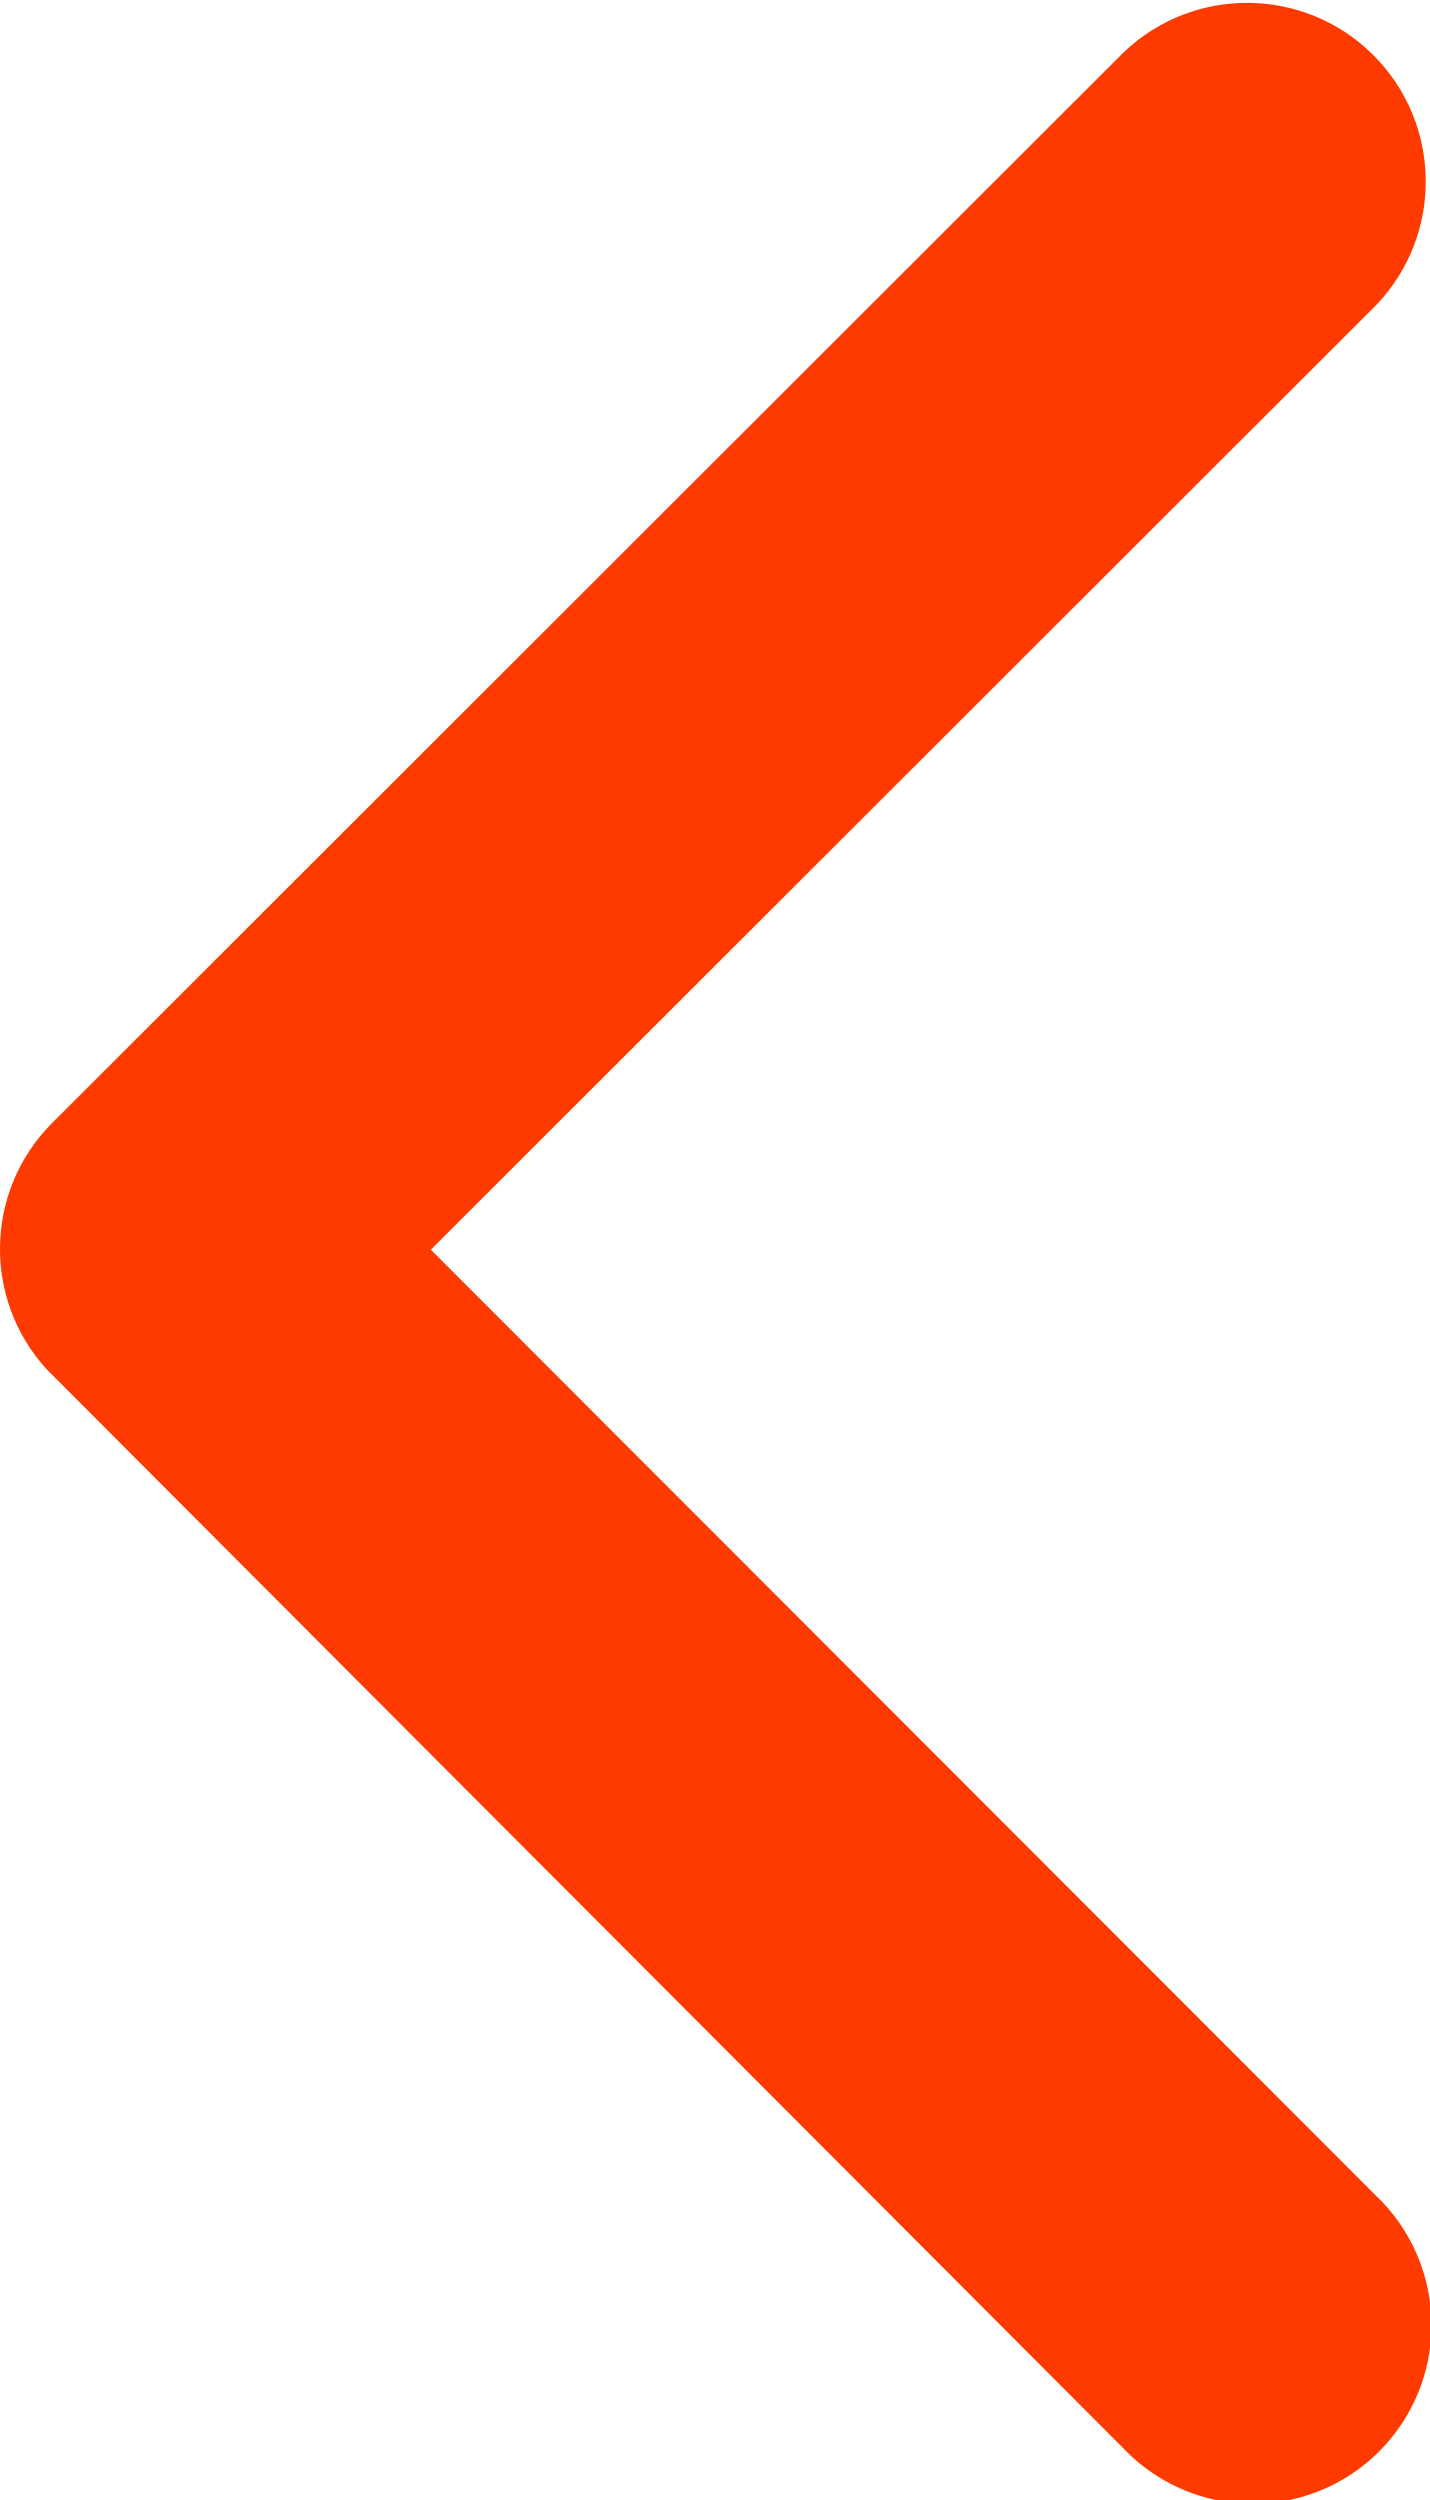
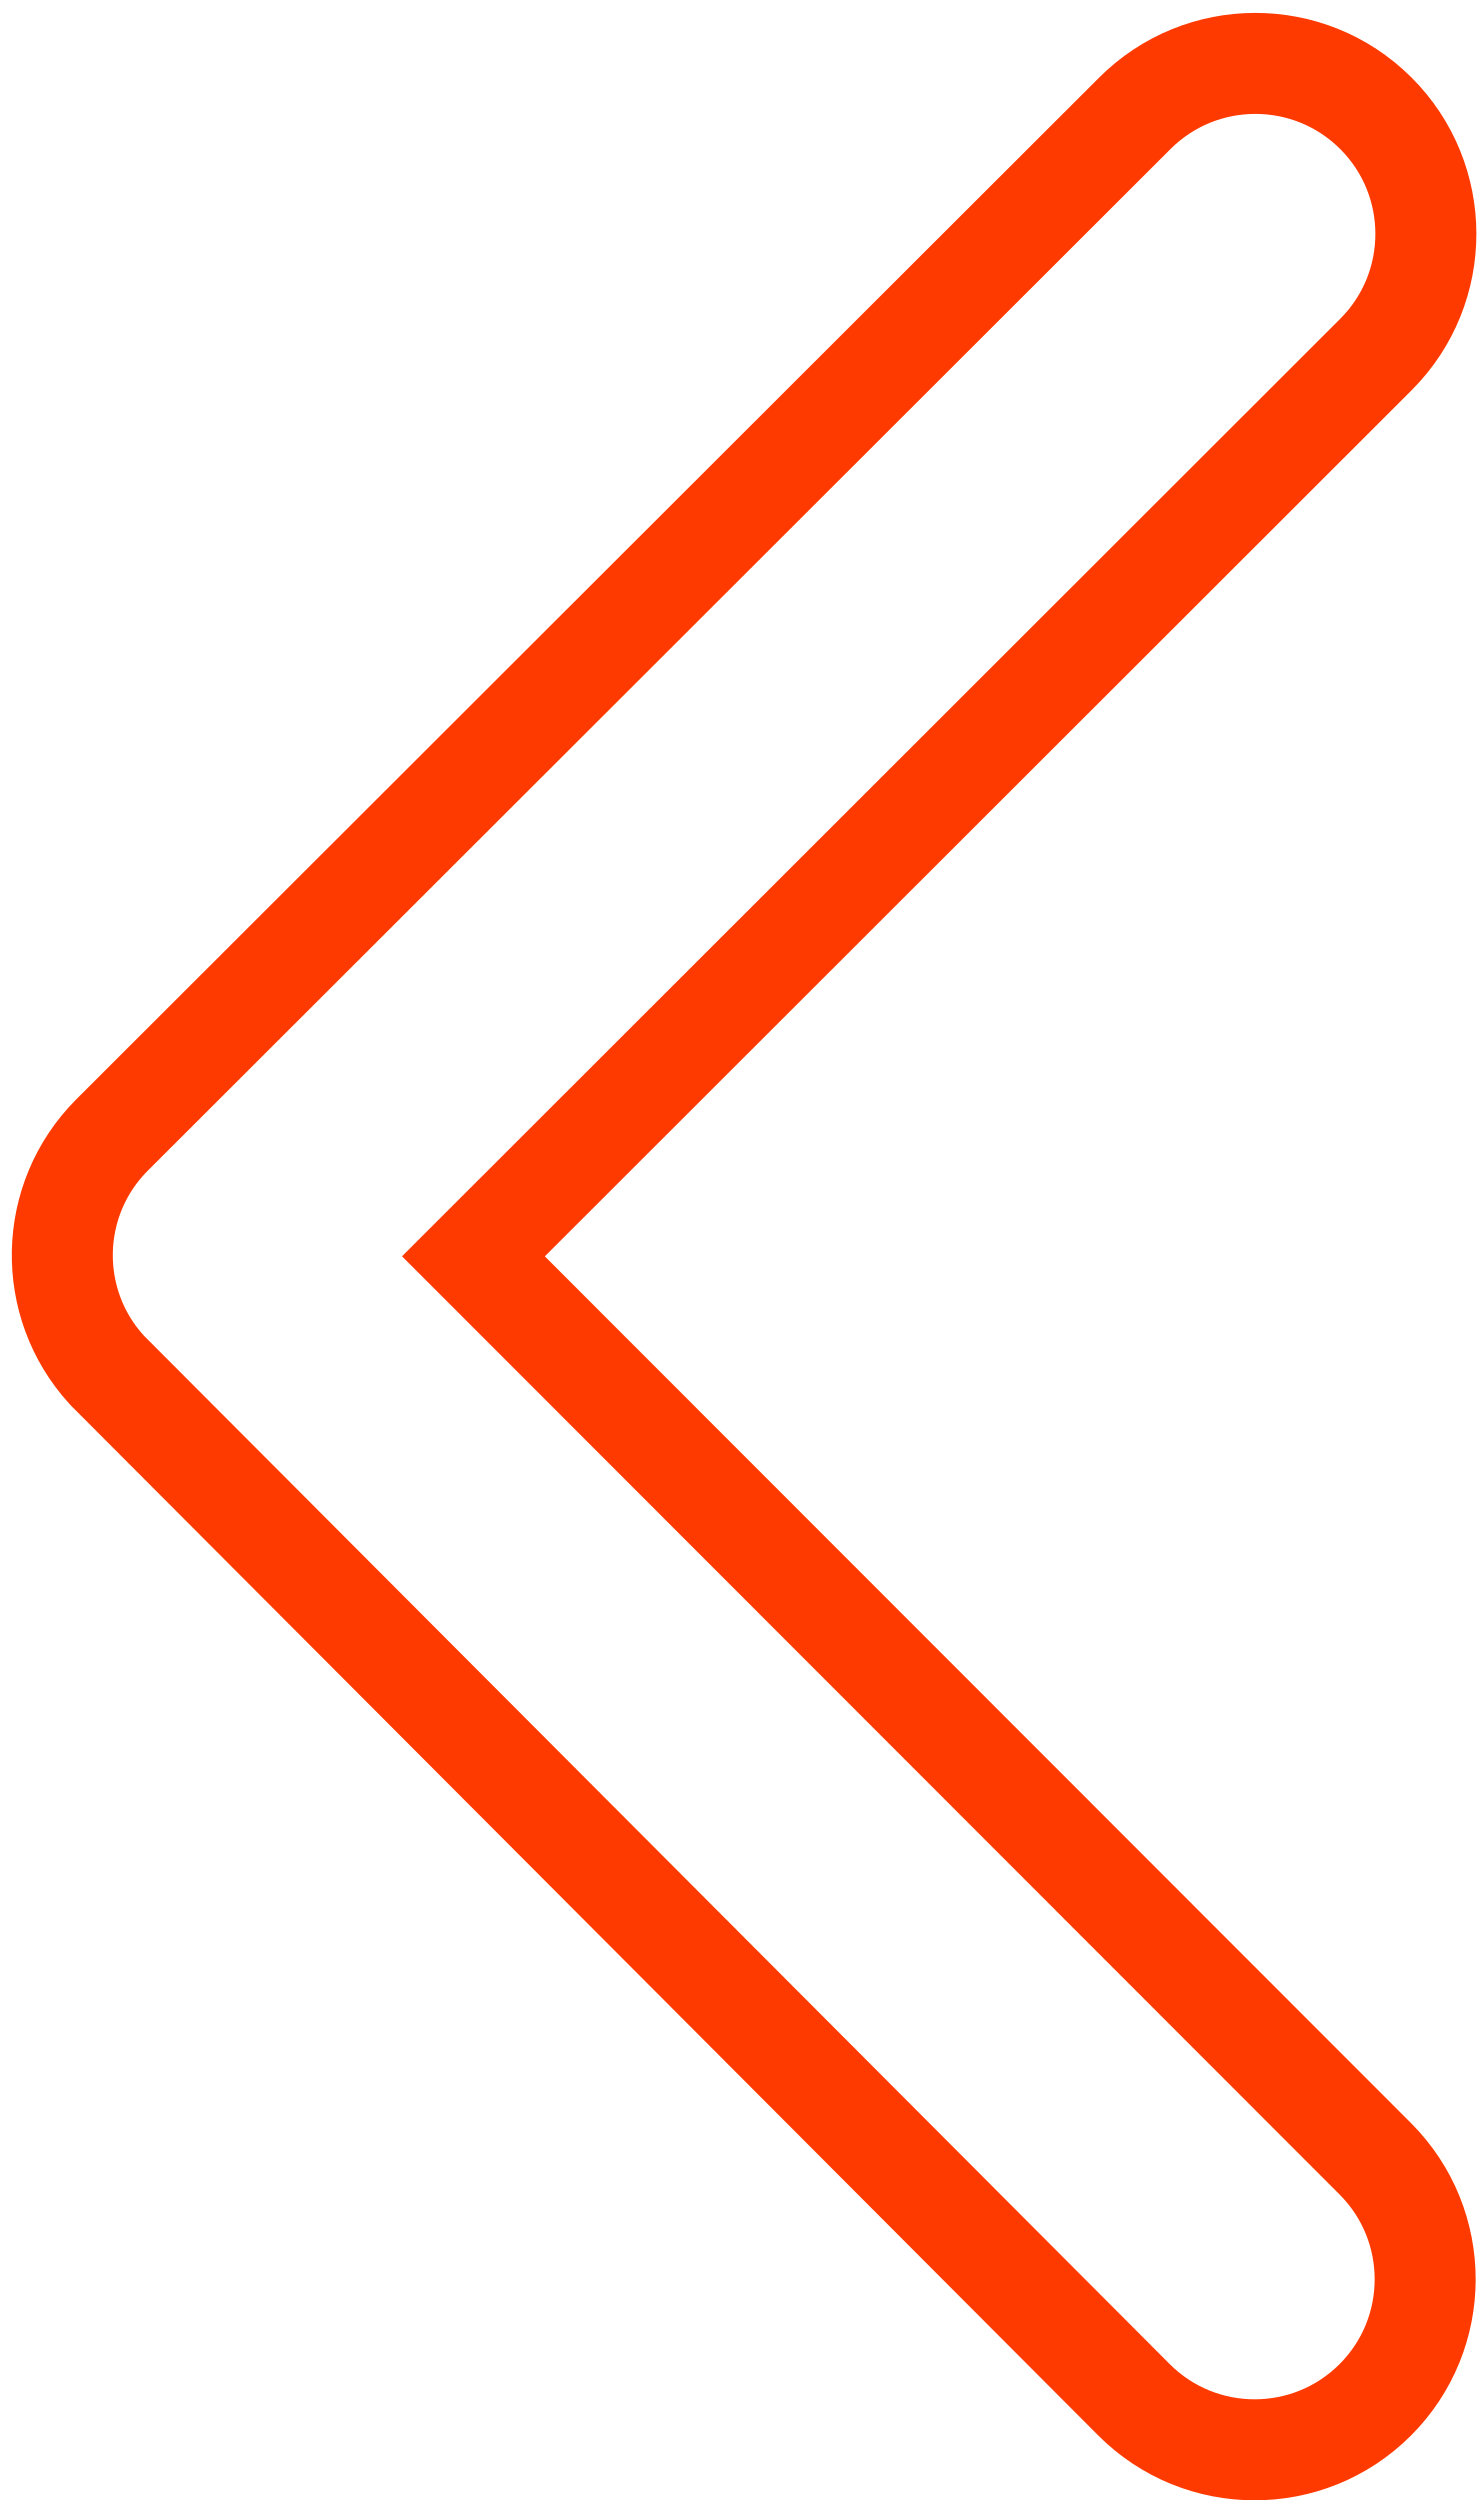
- <svg xmlns="http://www.w3.org/2000/svg" width="15.301" height="26.763" viewBox="0 0 15.301 26.763">
+ <svg xmlns="http://www.w3.org/2000/svg" width="14.619" height="24.751" viewBox="0 0 14.619 24.751">
  <defs>
-     <style>.a{fill:#ff3a00;}</style>
+     <style>.a{fill:none;stroke:#ff3a00;}</style>
  </defs>
-   <path class="a" d="M15.863,19.572,25.99,9.453a1.913,1.913,0,0,0-2.709-2.7L11.808,18.217a1.909,1.909,0,0,0-.056,2.637L23.273,32.4a1.913,1.913,0,1,0,2.709-2.7Z" transform="translate(-11.251 -6.194)" />
+   <path class="a" d="M15.321,18l8.937-8.93a1.688,1.688,0,0,0-2.391-2.384L11.742,16.8a1.685,1.685,0,0,0-.049,2.327L21.86,29.32a1.688,1.688,0,0,0,2.391-2.384Z" transform="translate(-10.634 -5.562)" />
</svg>
